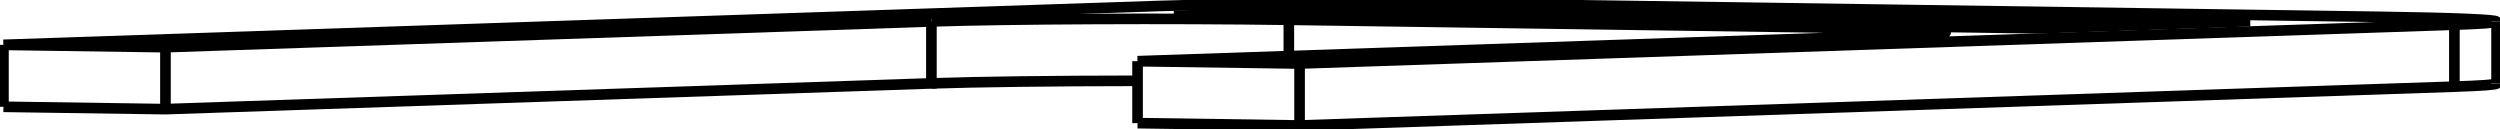
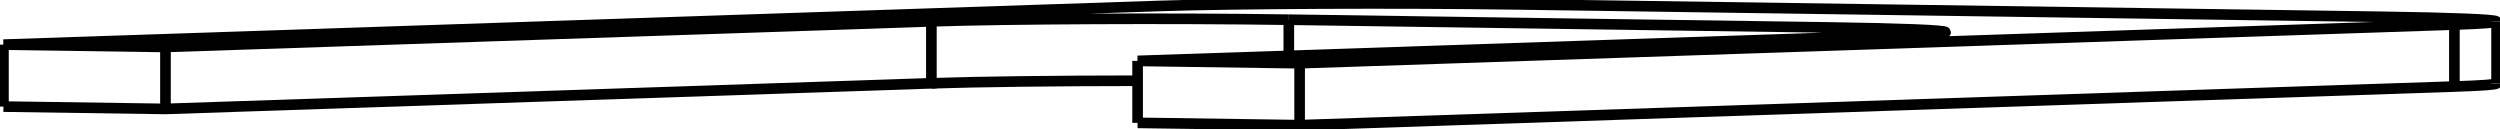
- <svg xmlns="http://www.w3.org/2000/svg" version="1.1" viewBox="-377.521 -18.407 726.215 37.449" fill="none" stroke="black" stroke-width="0.6%" vector-effect="non-scaling-stroke">
-   <path d="M -106.96 5.812 A 75 1.651 360 0 1 -47.077 5.067" />
-   <path d="M -106.96 -12.184 A 75 1.651 360 0 1 -3.132 -12.661 L 153.746 -10.4 A 75 1.651 360 0 1 187.669 -9.019 A 75 1.651 360 0 1 175.421 -8.114 L -47.077 -0.632 L -0.014 0.046 L 335.445 -11.235 A 75 1.651 180 0 0 347.693 -12.139 L 347.693 5.856" />
-   <path d="M -47.077 17.364 L -47.077 -0.632" />
-   <path d="M -0.014 18.042 L -0.014 0.046" />
-   <path d="M -47.077 17.364 L -0.014 18.042 L 335.445 6.761 A 75 1.651 180 0 0 347.693 5.856" />
-   <path d="M 347.693 -12.139 A 75 1.651 180 0 0 313.77 -13.521 L 62.765 -17.138 A 75 1.651 180 0 0 -41.063 -16.661 L -376.521 -5.379 L -329.458 -4.701 L -106.96 -12.184" />
-   <path d="M -376.521 12.616 L -376.521 -5.379" />
-   <path d="M -329.458 13.295 L -329.458 -4.701" />
-   <path d="M -376.521 12.616 L -329.458 13.295 L -106.96 5.812 L -106.96 -12.184" />
-   <path d="M 25.112 -12.911 L 25.112 -15.871 L -36.503 -13.799 L 214.502 -10.182 L 276.116 -12.254 L 25.112 -15.871" />
-   <path d="M -3.132 -2.11 L -3.132 -12.661" />
-   <path d="M 153.746 -7.386 L 153.746 -10.4" />
-   <path d="M 335.445 6.761 L 335.445 -11.235" />
+ <svg xmlns="http://www.w3.org/2000/svg" version="1.1" viewBox="-377.516 -18.364 726.204 37.36" fill="none" stroke="black" stroke-width="0.6%" vector-effect="non-scaling-stroke">
+   <path d="M -3.138 -12.642 L 153.744 -10.393 A 75 1.643 360 0 1 187.669 -9.019 A 75 1.643 360 0 1 175.422 -8.119 L -47.064 -0.675 L 0 0 L 335.441 -11.224 A 75 1.643 180 0 0 347.689 -12.123 L 347.689 5.872" />
+   <path d="M -47.064 17.321 L -47.064 -0.675" />
+   <path d="M 0 17.996 L 0 0" />
+   <path d="M -47.064 17.321 L 0 17.996 L 335.441 6.772 A 75 1.643 180 0 0 347.689 5.872" />
+   <path d="M 347.689 -12.123 A 75 1.643 180 0 0 313.763 -13.498 L 62.753 -17.096 A 75 1.643 180 0 0 -41.074 -16.621 L -376.516 -5.397 L -329.451 -4.723 L -106.965 -12.167 A 75 1.643 0 0 1 -3.138 -12.642" />
+   <path d="M -376.516 12.598 L -376.516 -5.397" />
+   <path d="M -329.451 13.273 L -329.451 -4.723" />
+   <path d="M -376.516 12.598 L -329.451 13.273 L -106.965 5.829 L -106.965 -12.167" />
+   <path d="M -106.965 5.829 A 75 1.643 0 0 1 -47.064 5.087" />
+   <path d="M -3.138 -2.144 L -3.138 -12.642" />
+   <path d="M 153.744 -7.394 L 153.744 -10.393" />
+   <path d="M 335.441 6.772 L 335.441 -11.224" />
</svg>
